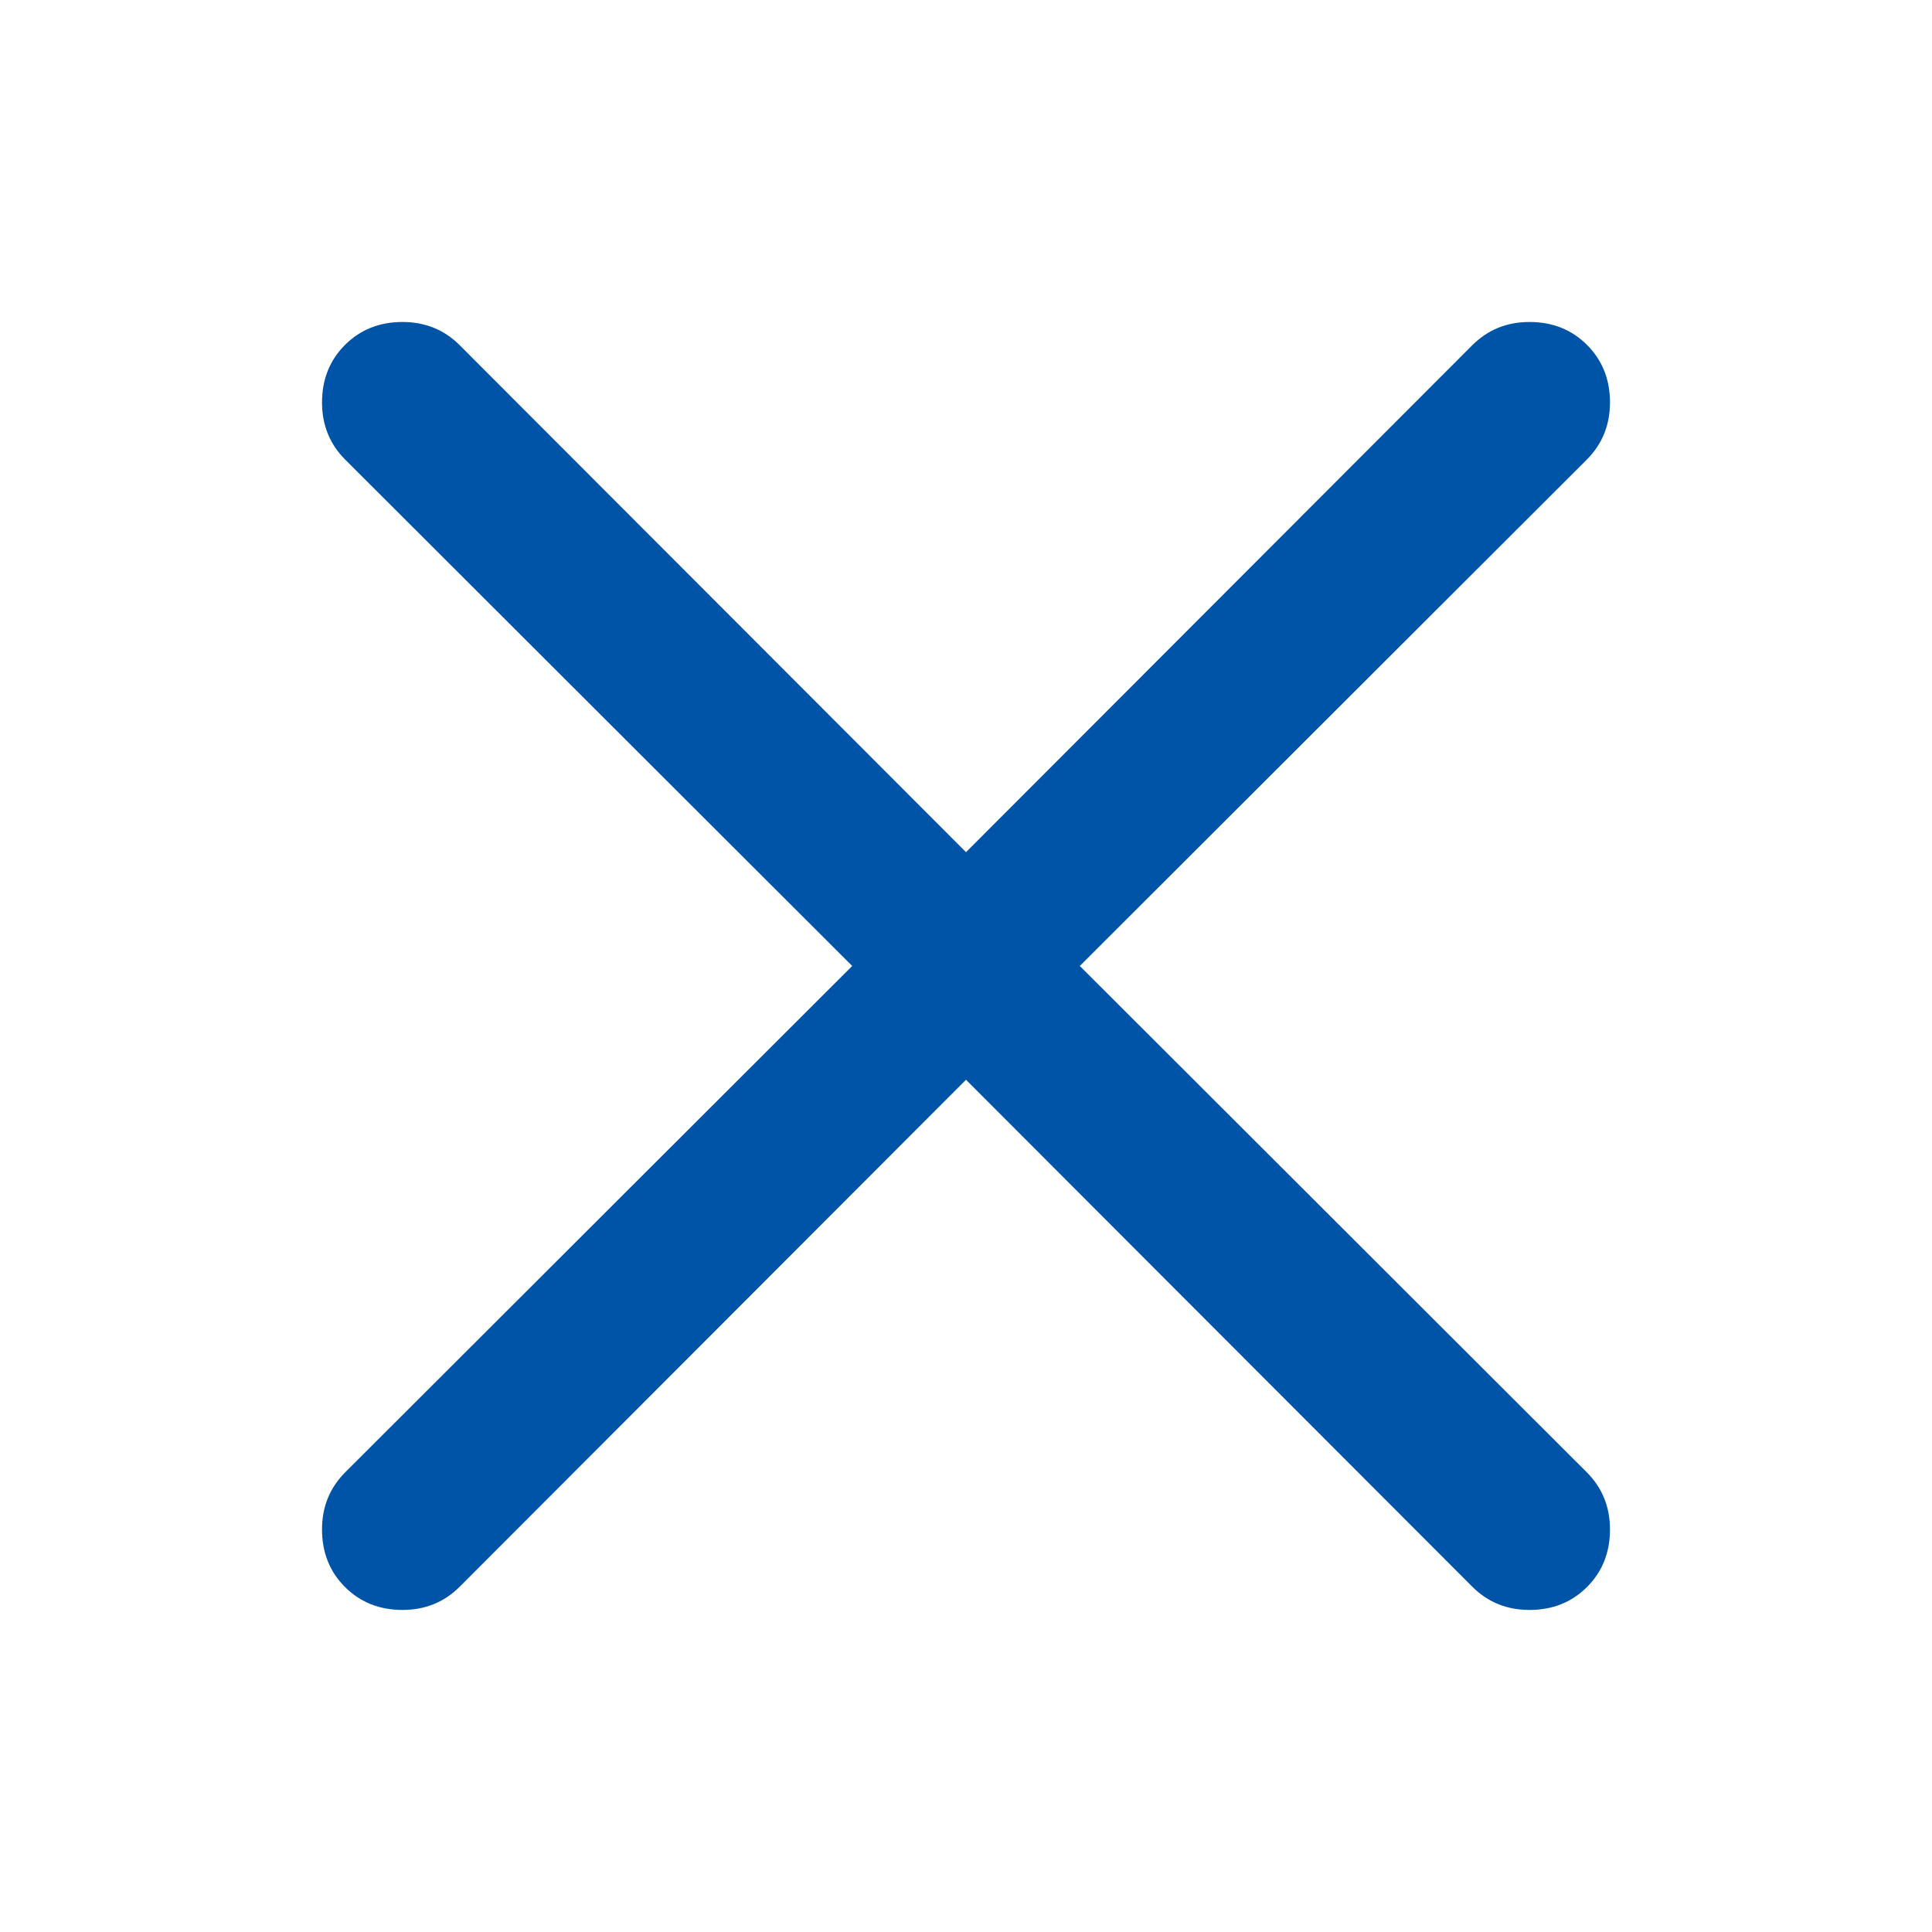
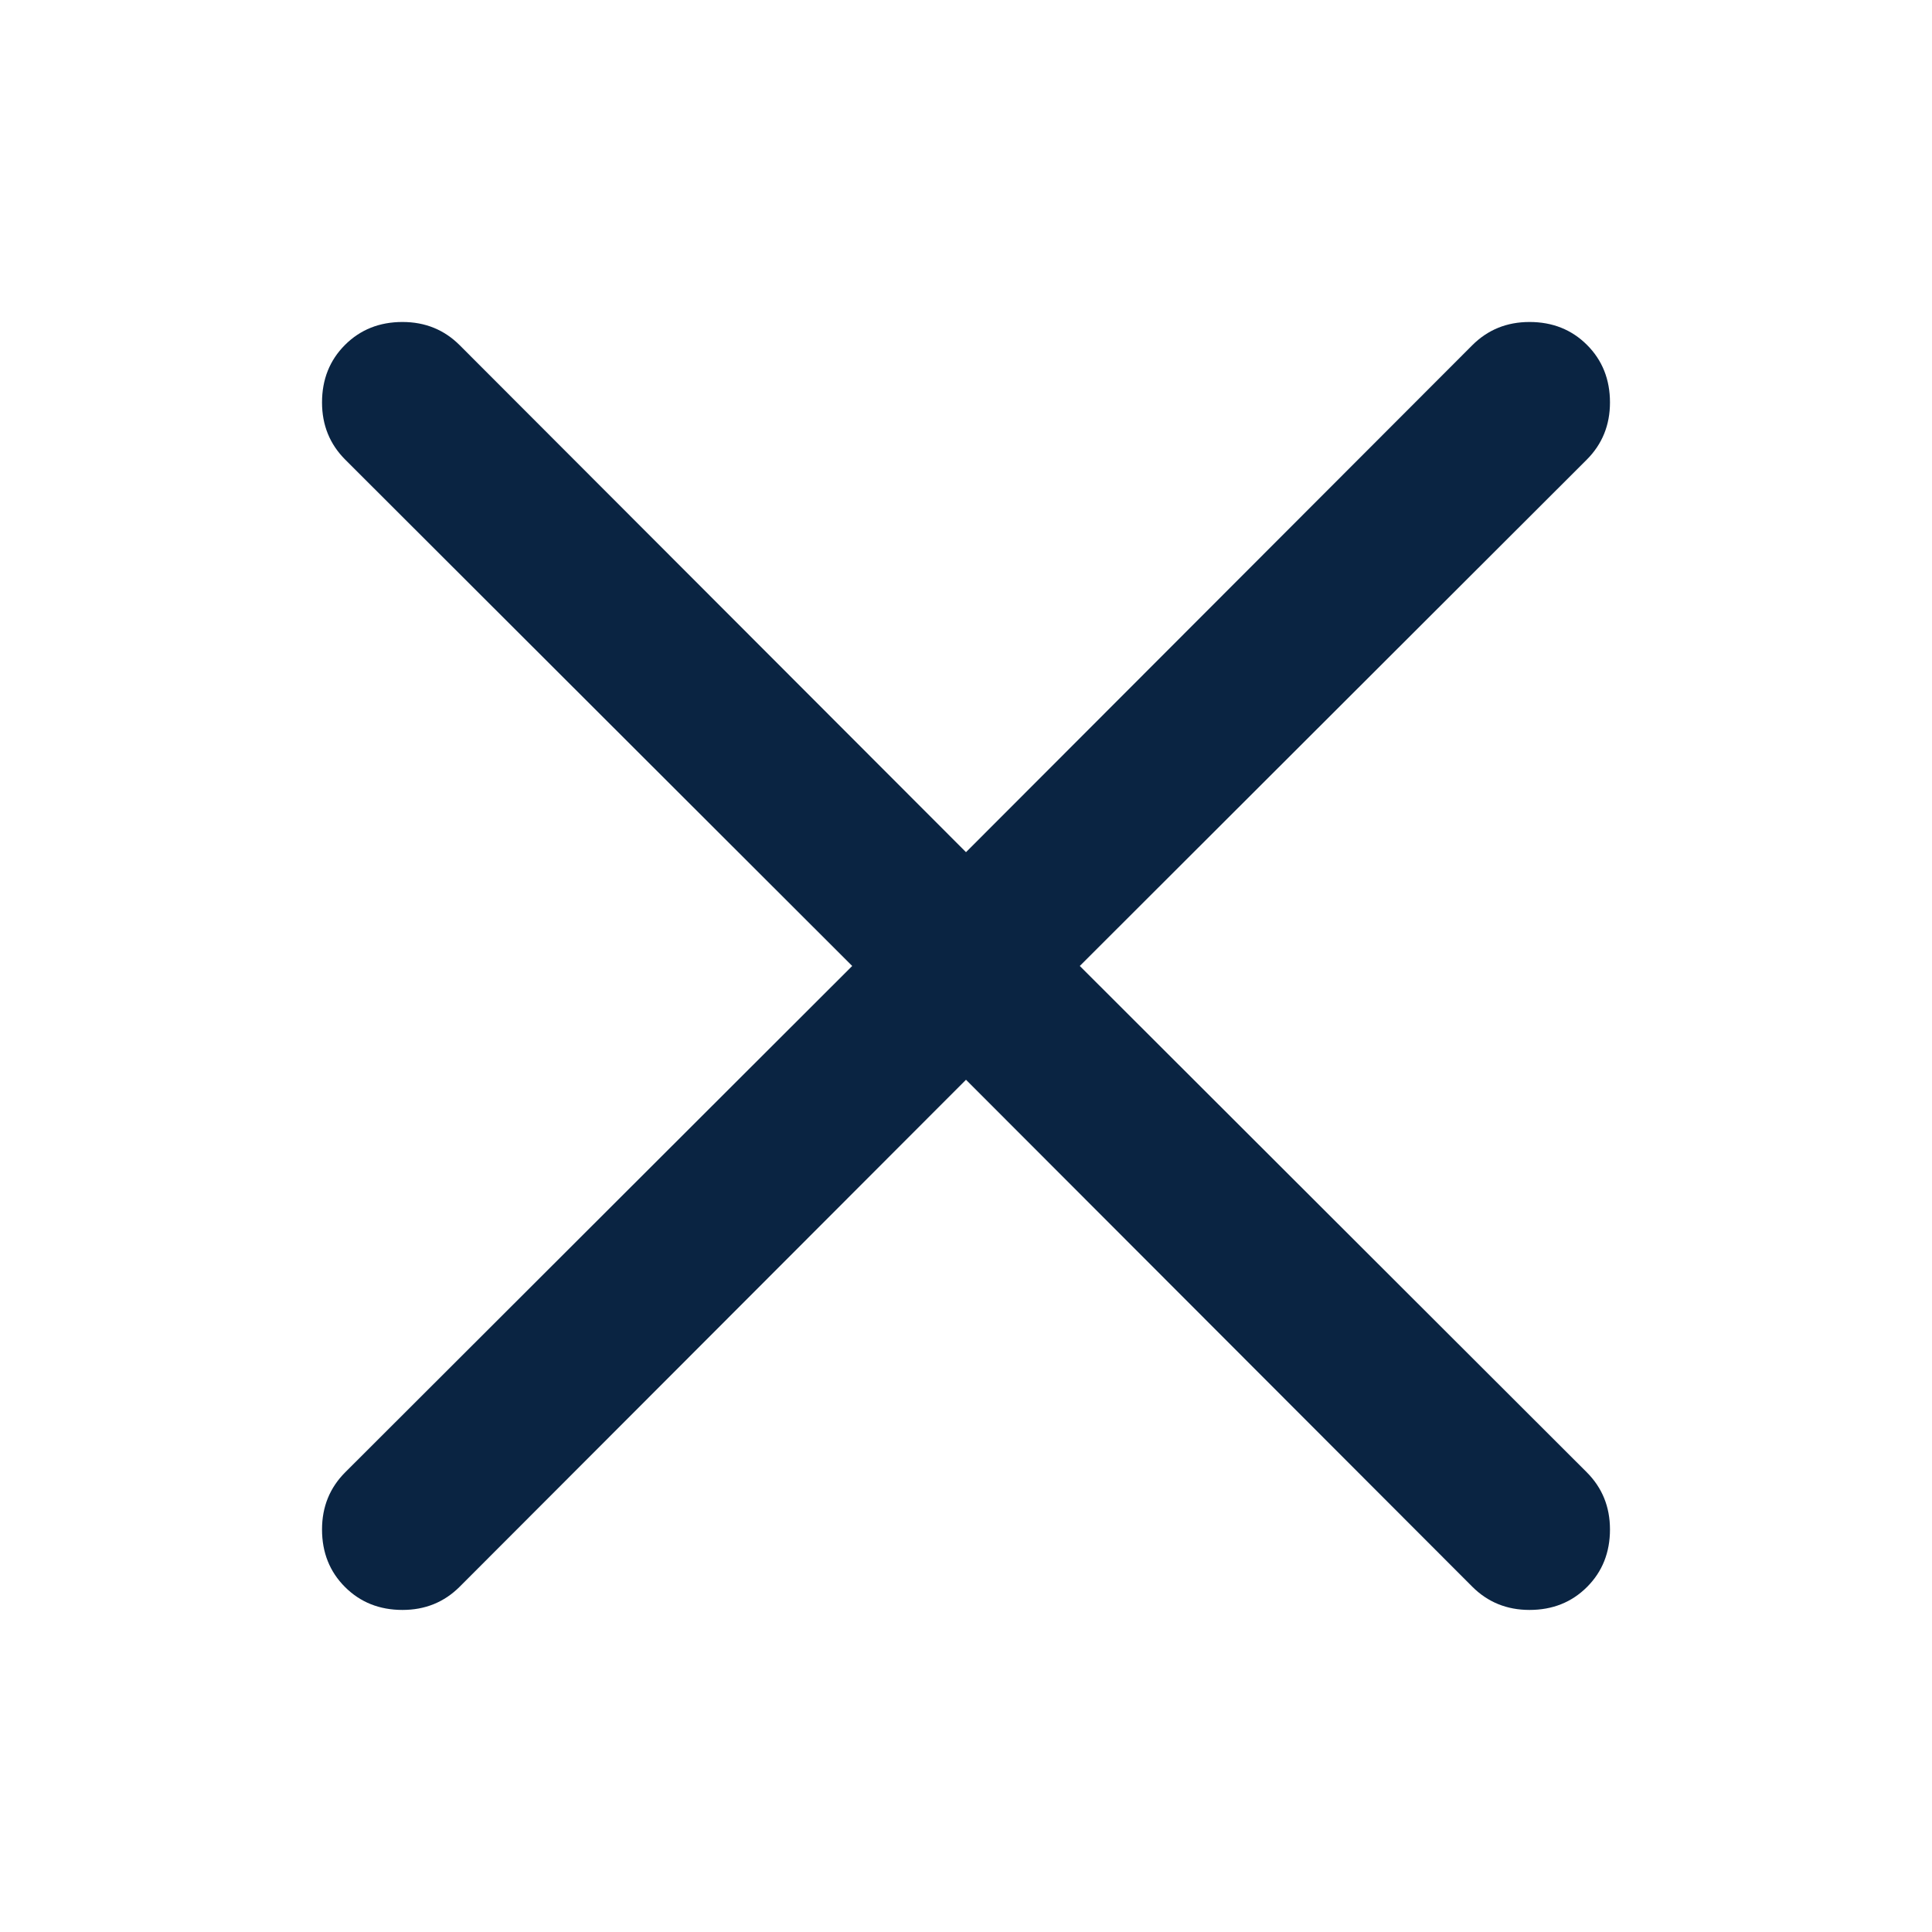
- <svg xmlns="http://www.w3.org/2000/svg" class="svg-icon" style="width: 1em; height: 1em;vertical-align: middle;fill: #0054a8;overflow: hidden;" viewBox="0 0 1024 1024" version="1.1">
+ <svg xmlns="http://www.w3.org/2000/svg" class="svg-icon" style="width: 1em; height: 1em;vertical-align: middle;fill: #0a2442;overflow: hidden;" viewBox="0 0 1024 1024" version="1.1">
  <path d="M810.66 170.66q18.33 0 30.495 12.165t12.165 30.495q0 18.002-12.329 30.331l-268.677 268.329 268.677 268.329q12.329 12.329 12.329 30.331 0 18.33-12.165 30.495t-30.495 12.165q-18.002 0-30.331-12.329l-268.329-268.677-268.329 268.677q-12.329 12.329-30.331 12.329-18.33 0-30.495-12.165t-12.165-30.495q0-18.002 12.329-30.331l268.677-268.329-268.677-268.329q-12.329-12.329-12.329-30.331 0-18.33 12.165-30.495t30.495-12.165q18.002 0 30.331 12.329l268.329 268.677 268.329-268.677q12.329-12.329 30.331-12.329z" />
</svg>
